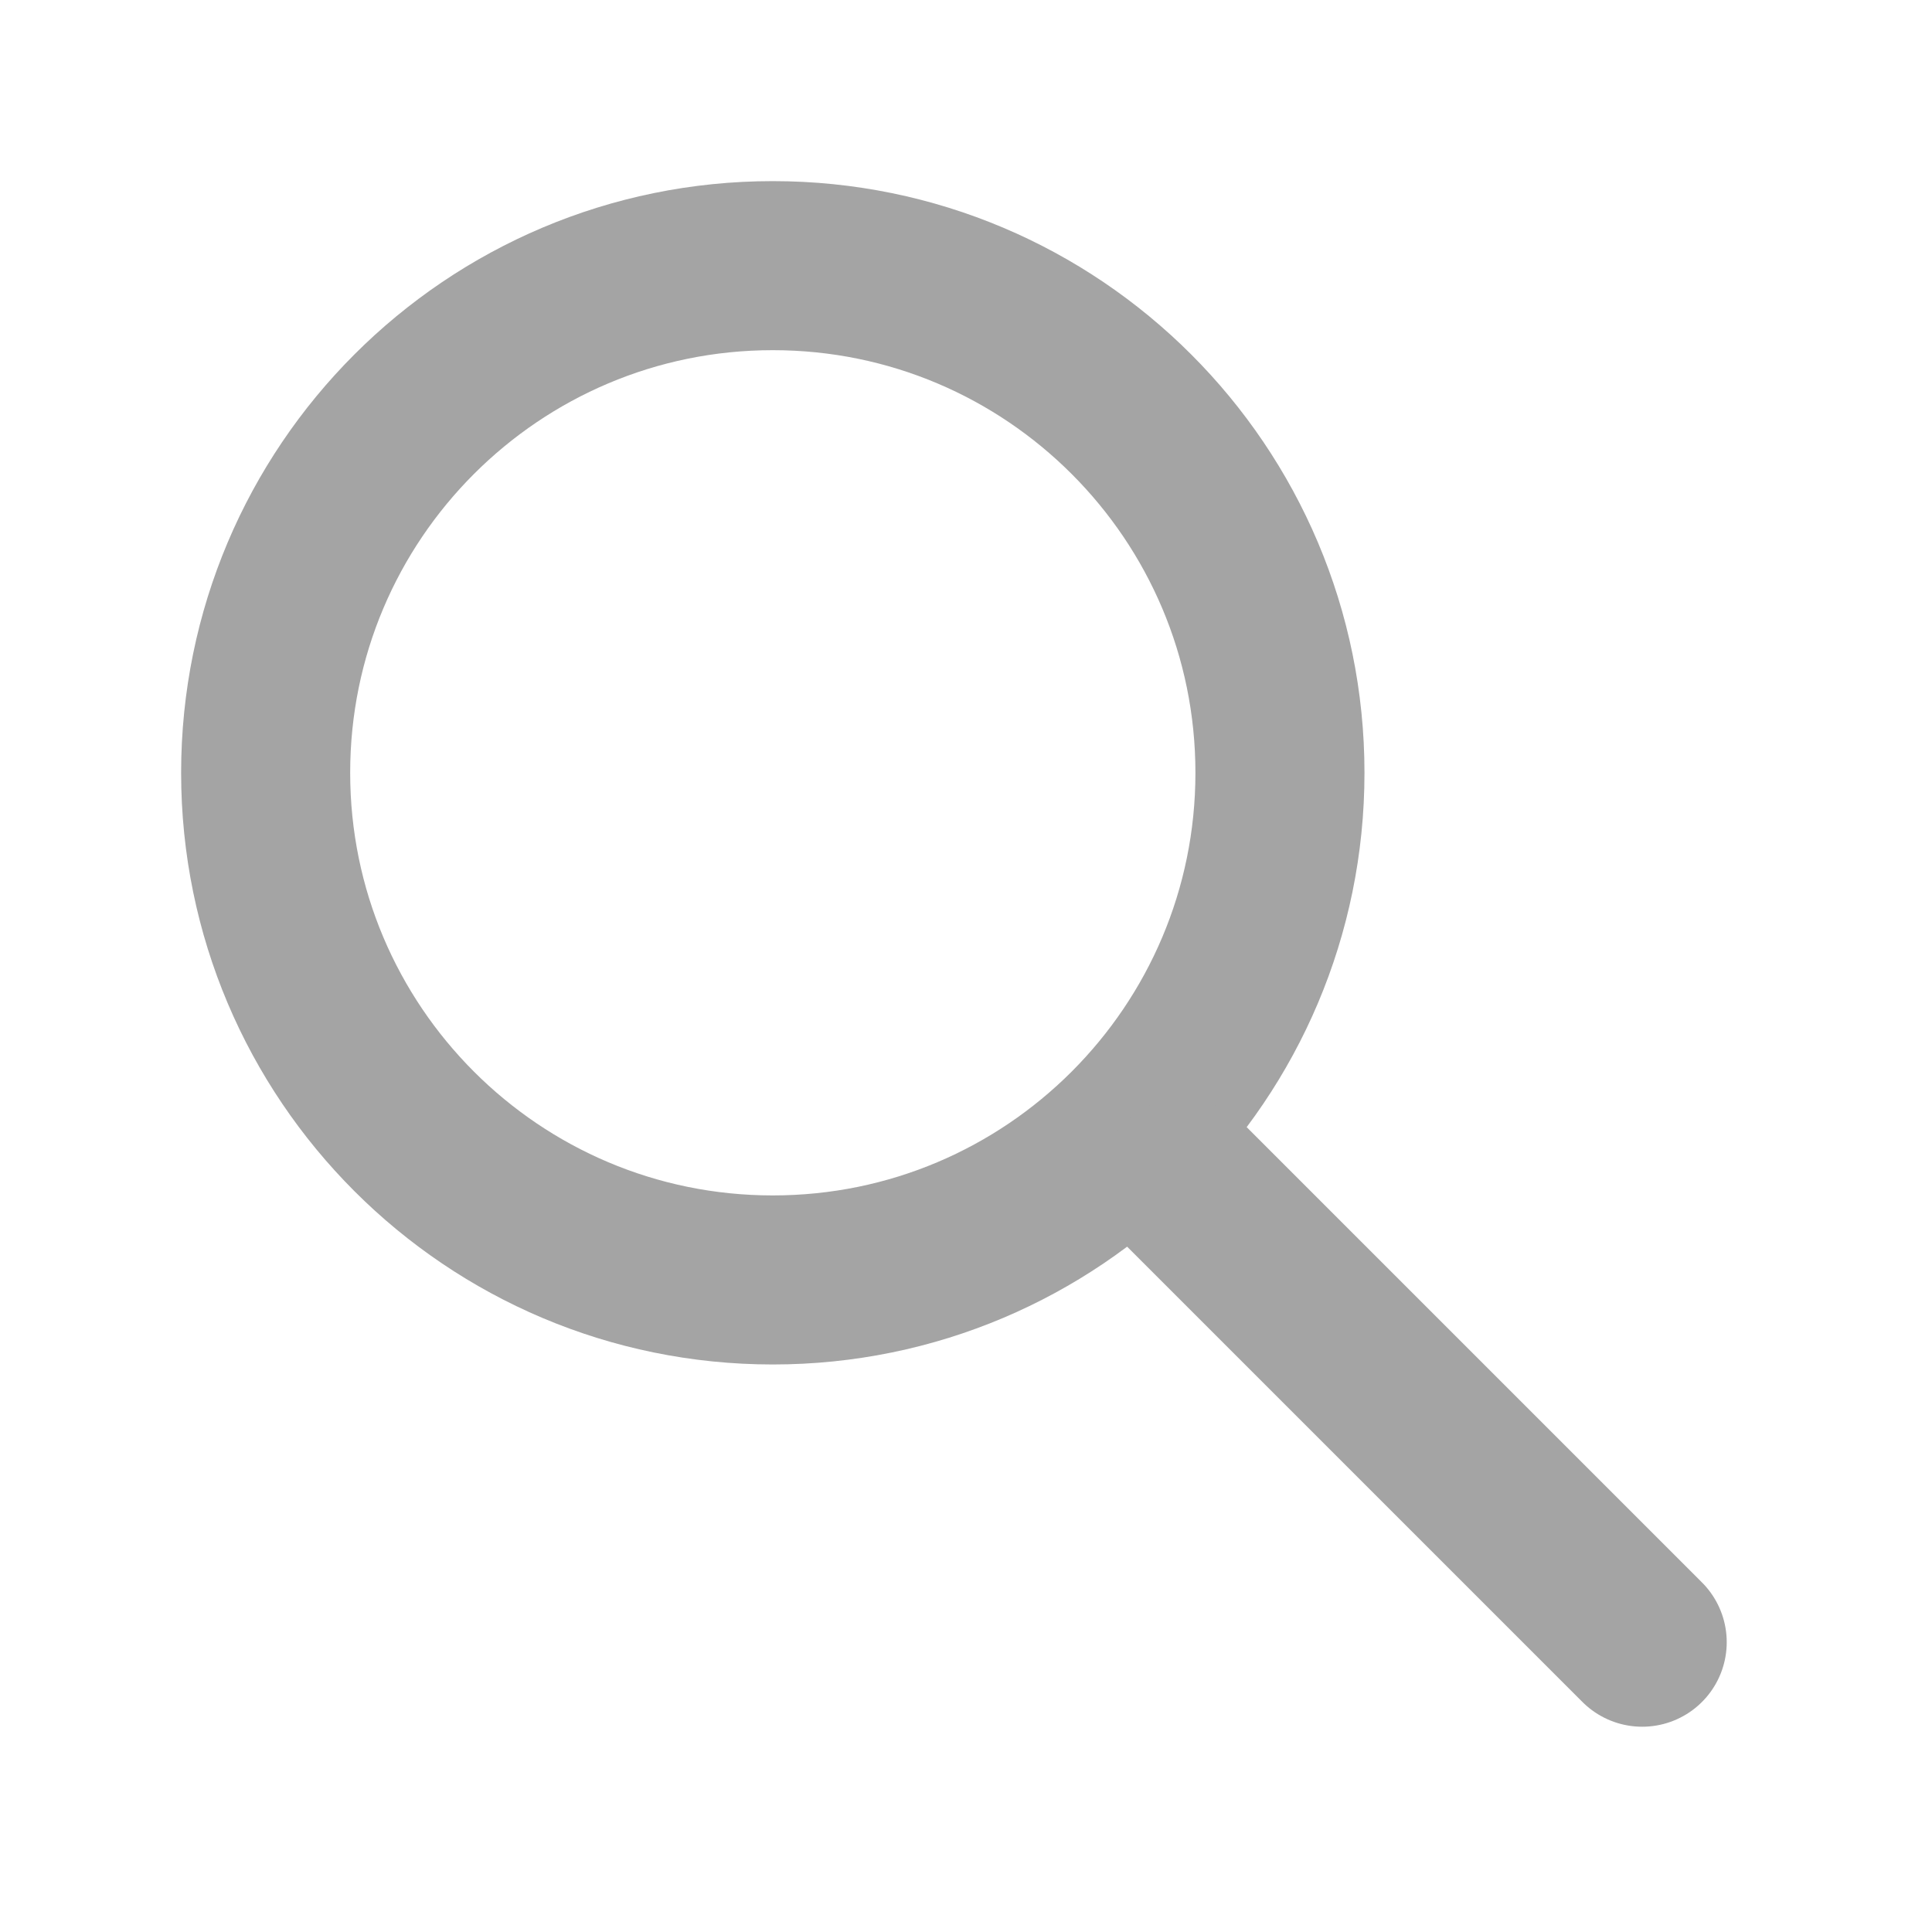
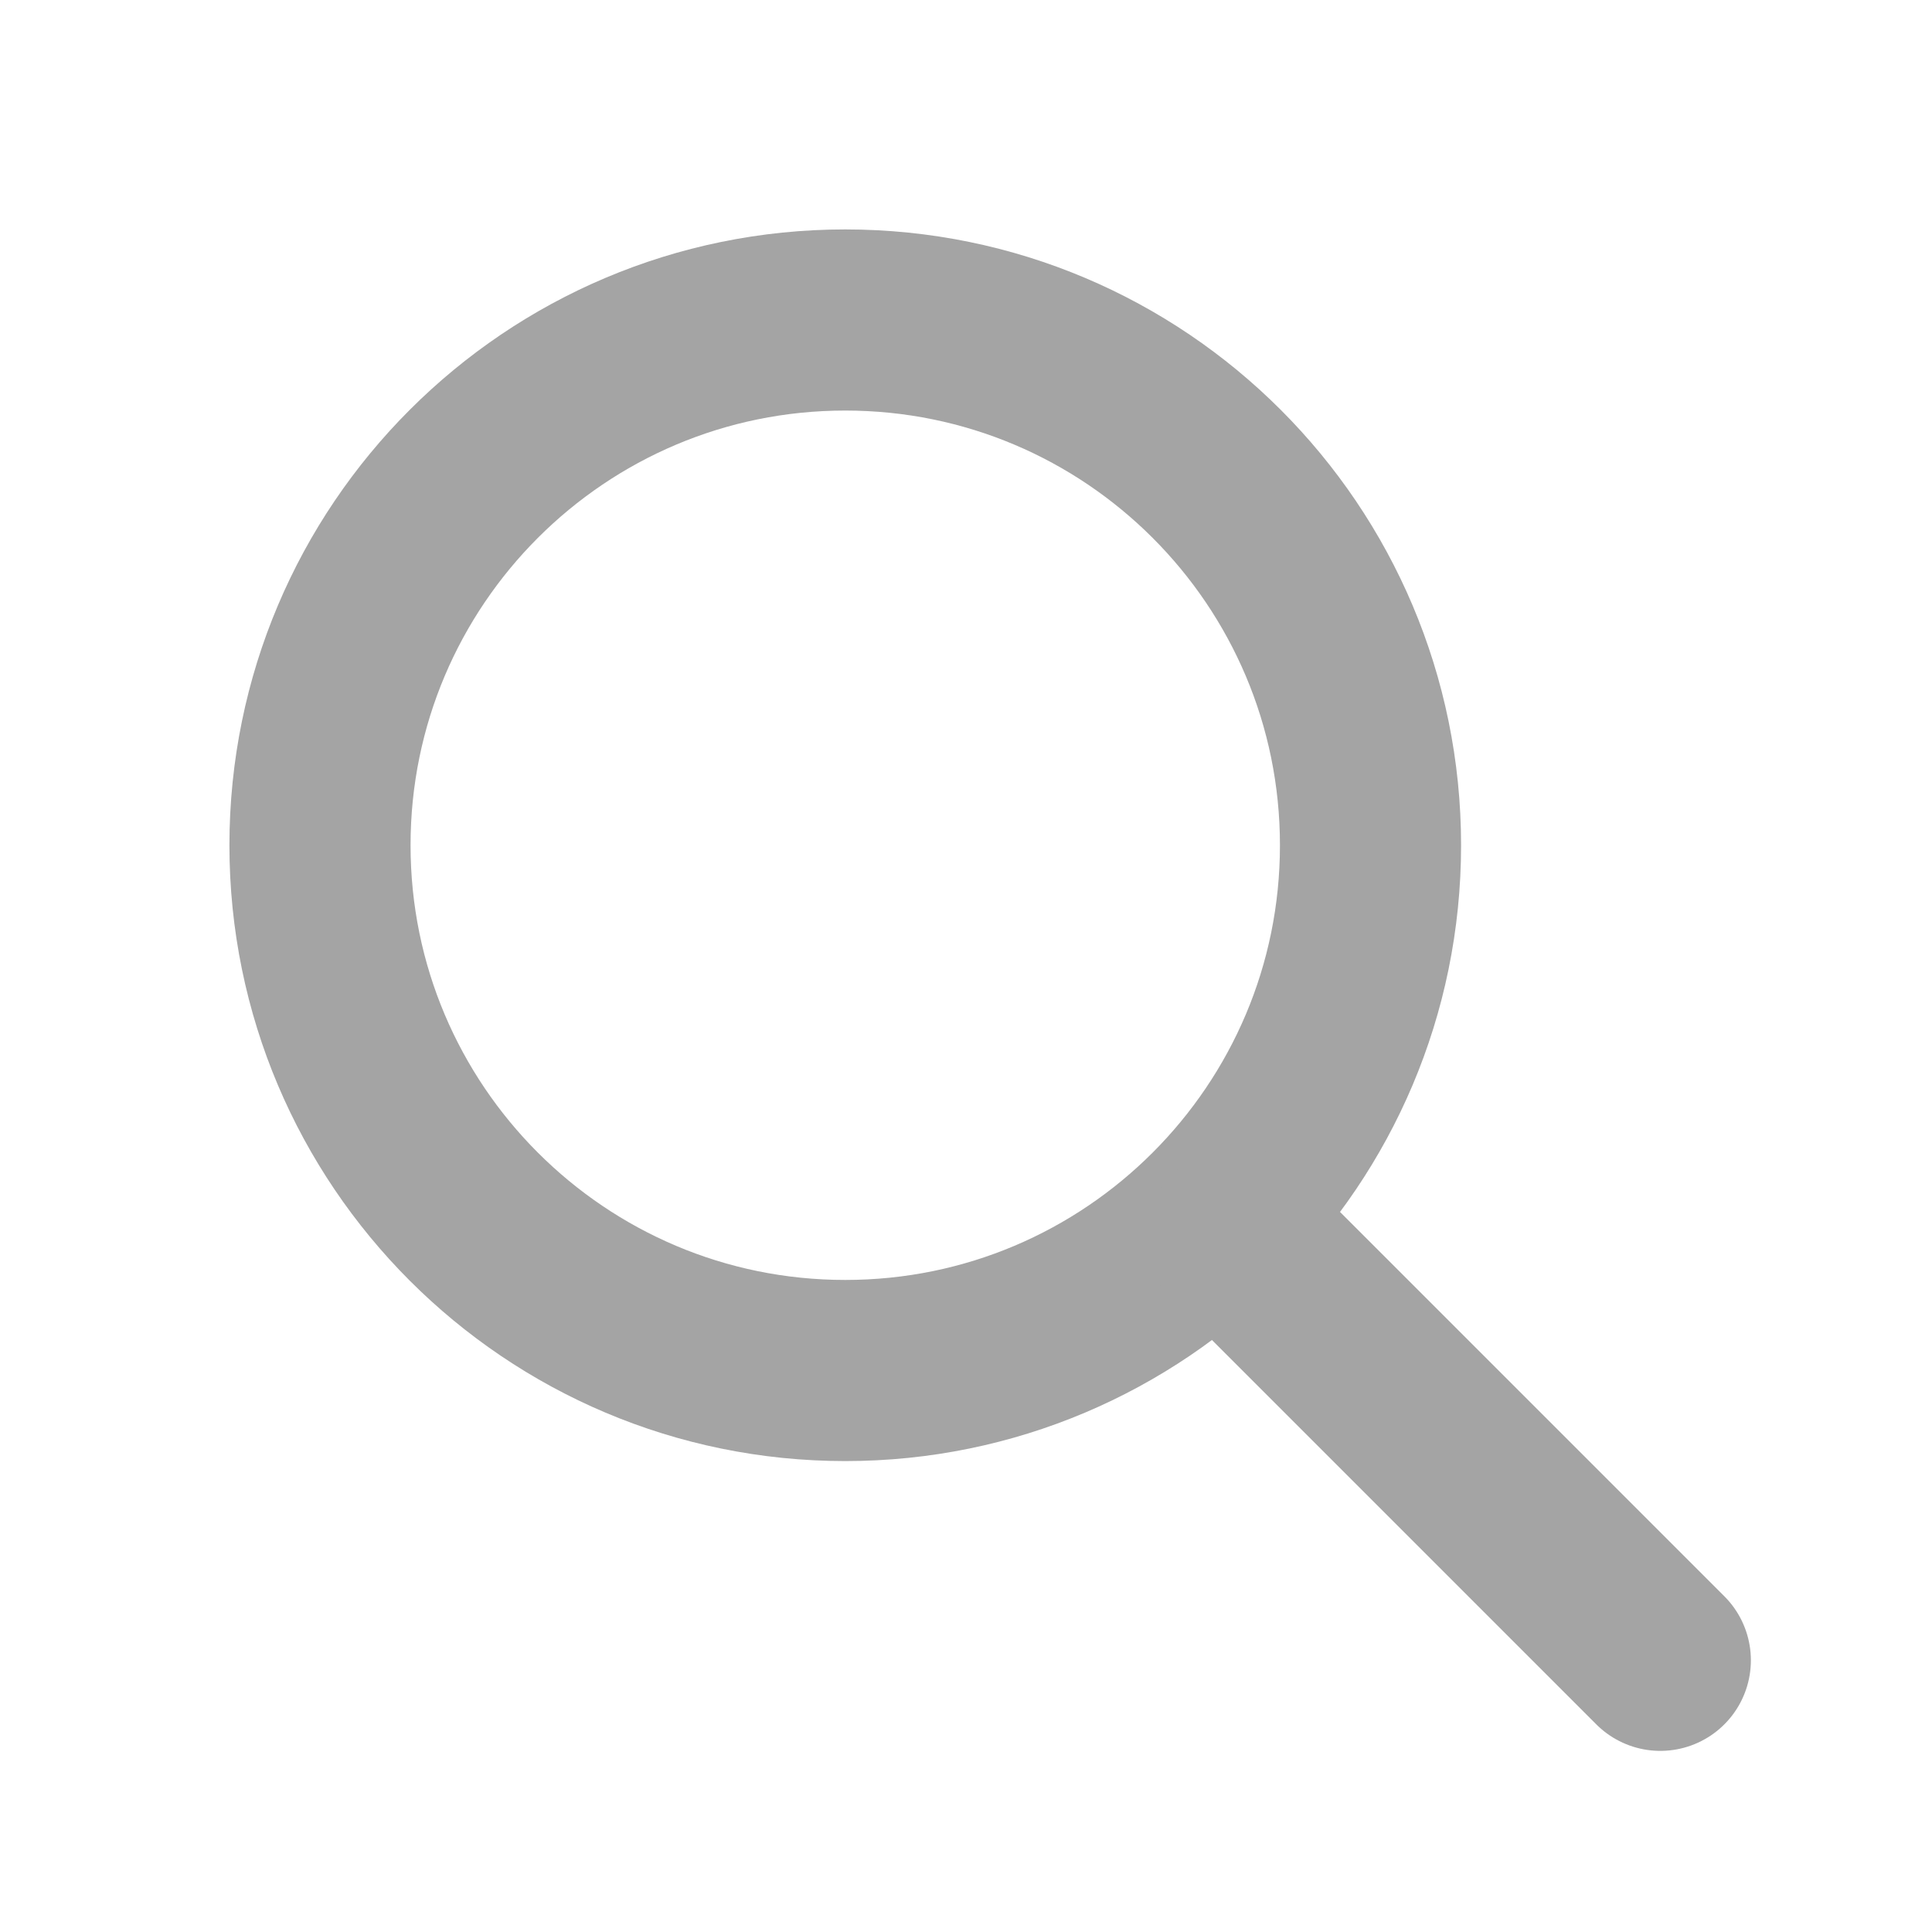
- <svg xmlns="http://www.w3.org/2000/svg" viewBox="0 0 20 20" fill="none" aria-hidden="true">
-   <circle cx="8" cy="8" r="5.25" stroke="#a4a4a4" stroke-width="1.75" />
-   <path d="M12.25 12.25 17 17" stroke="#a4a4a4" stroke-width="1.75" stroke-linecap="round" />
+ <svg xmlns="http://www.w3.org/2000/svg" width="16" height="16" viewBox="0 0 16 16" fill="none" aria-hidden="true">
+   <circle cx="7" cy="7" r="4.35" stroke="#a4a4a4" stroke-width="1.5" />
+   <path d="M10.25 10.25 13.75 13.75" stroke="#a4a4a4" stroke-width="1.5" stroke-linecap="round" />
</svg>
